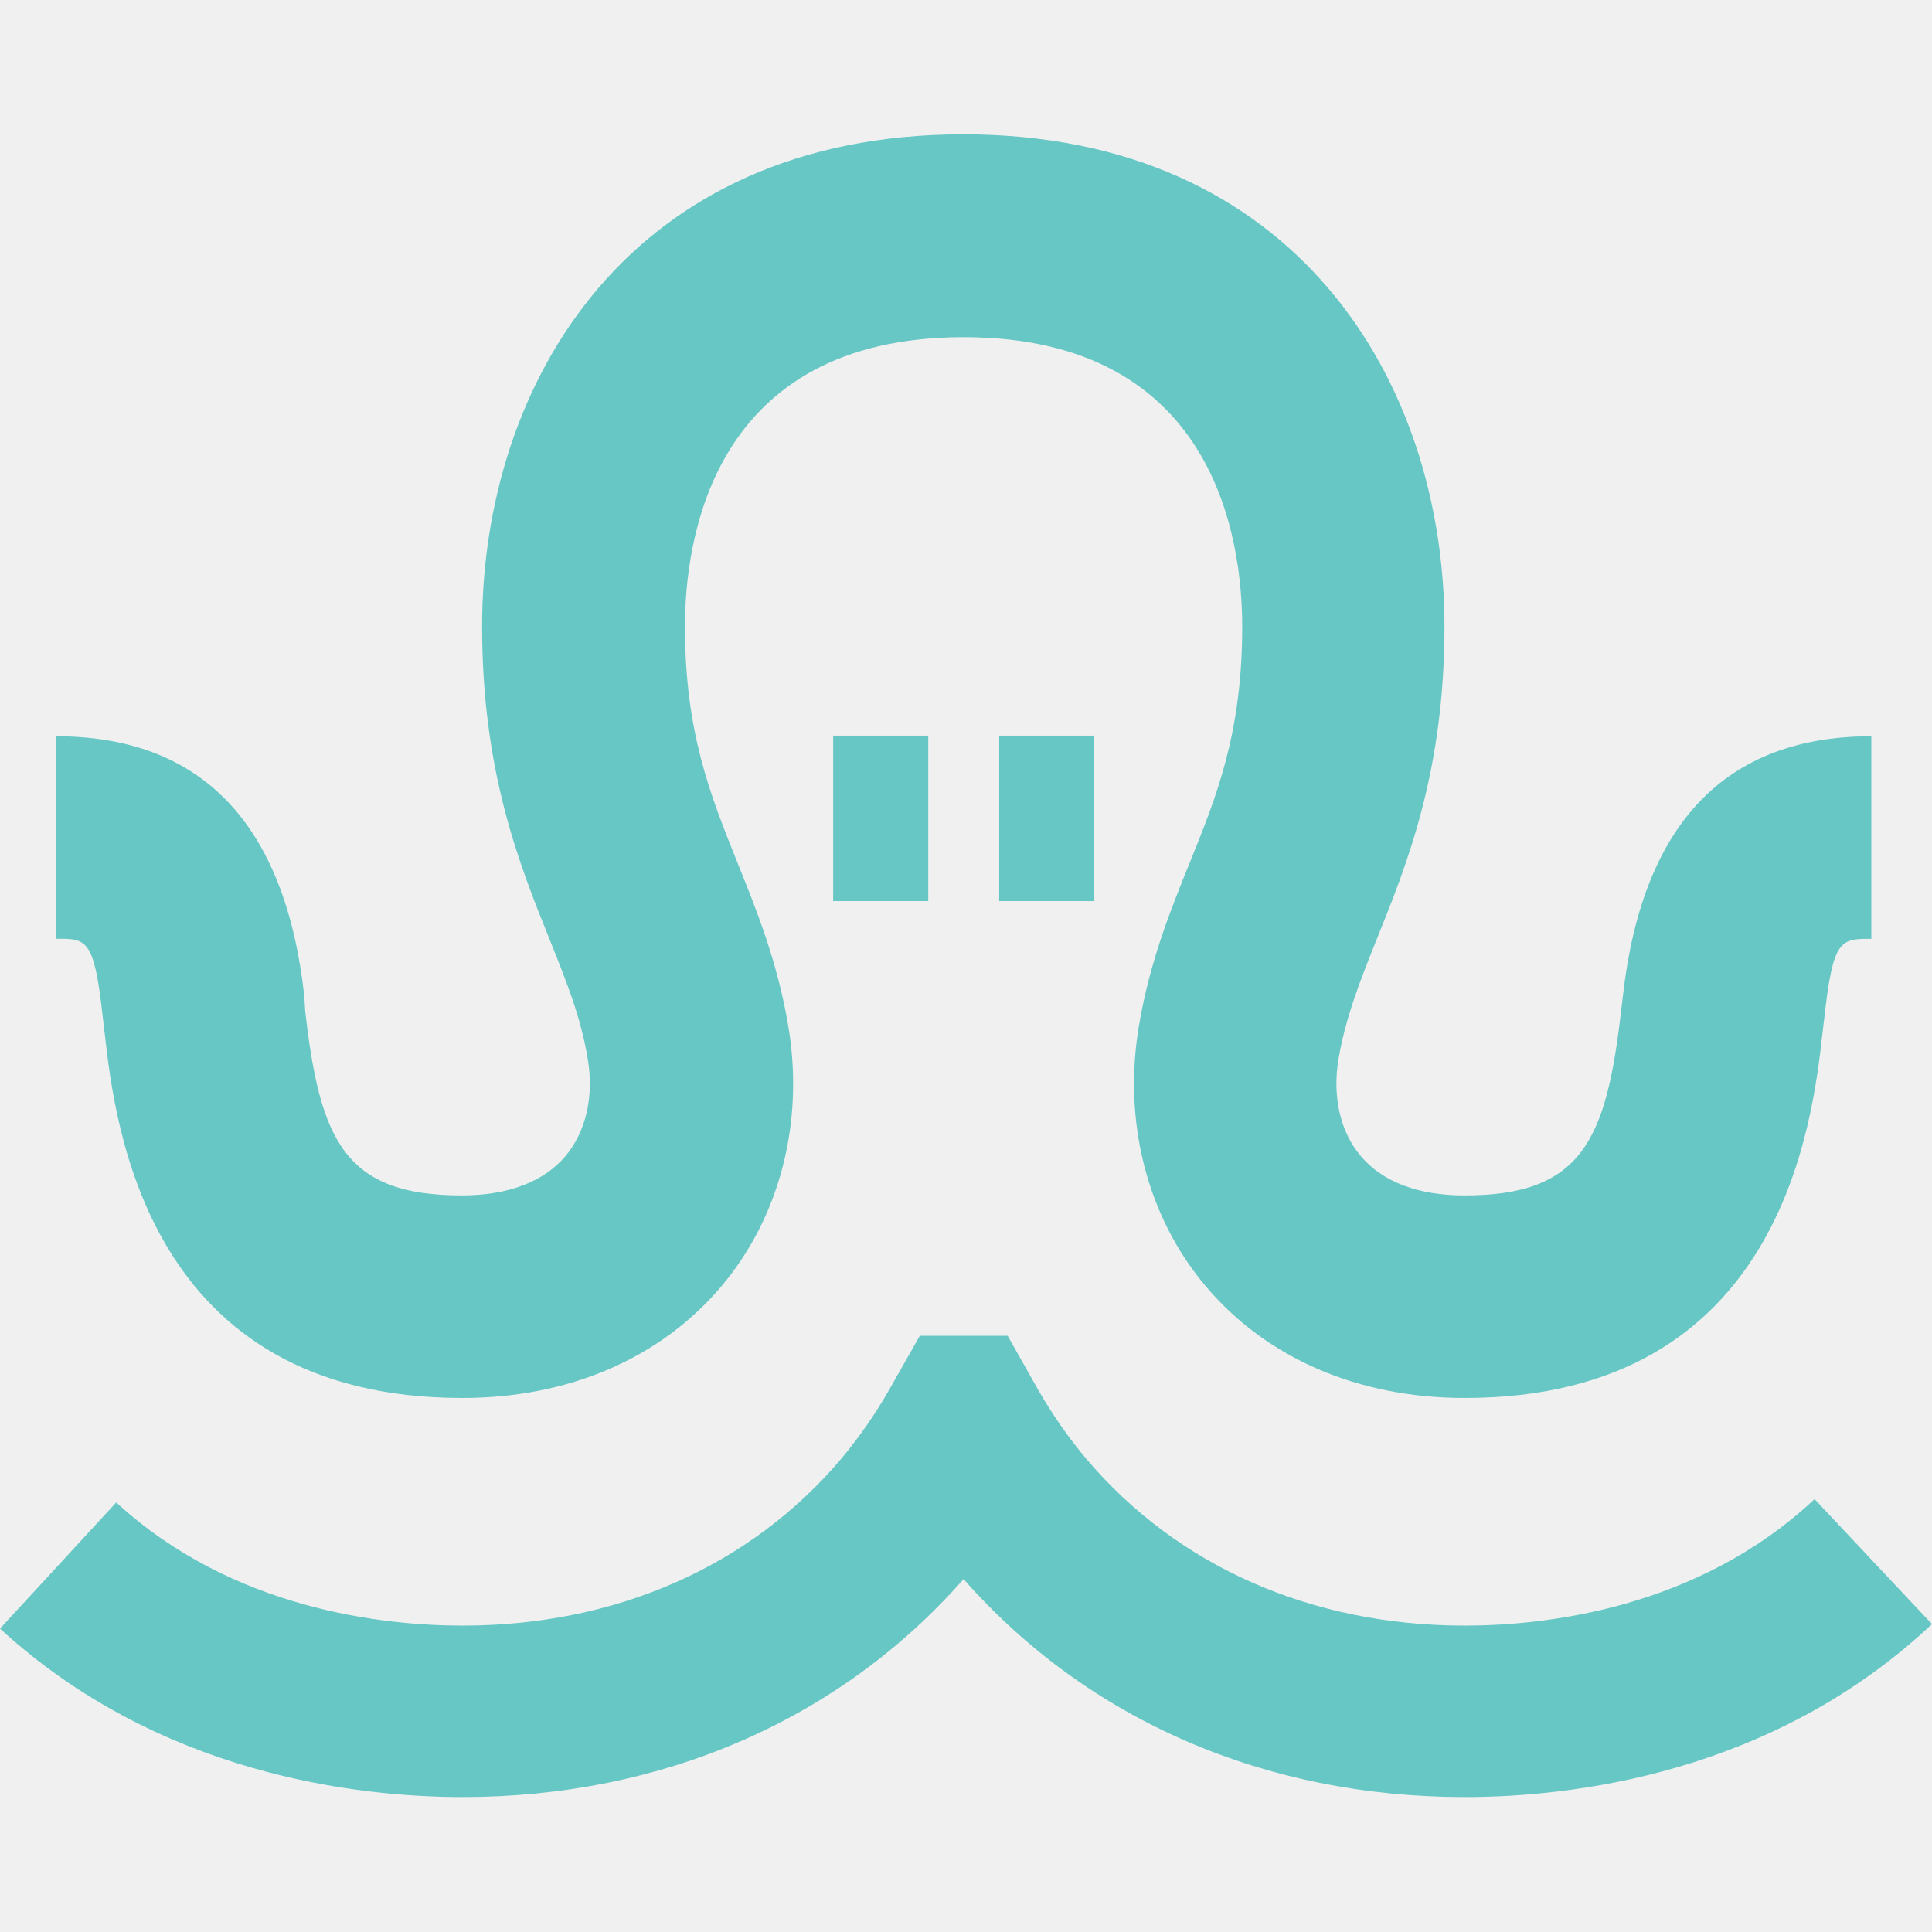
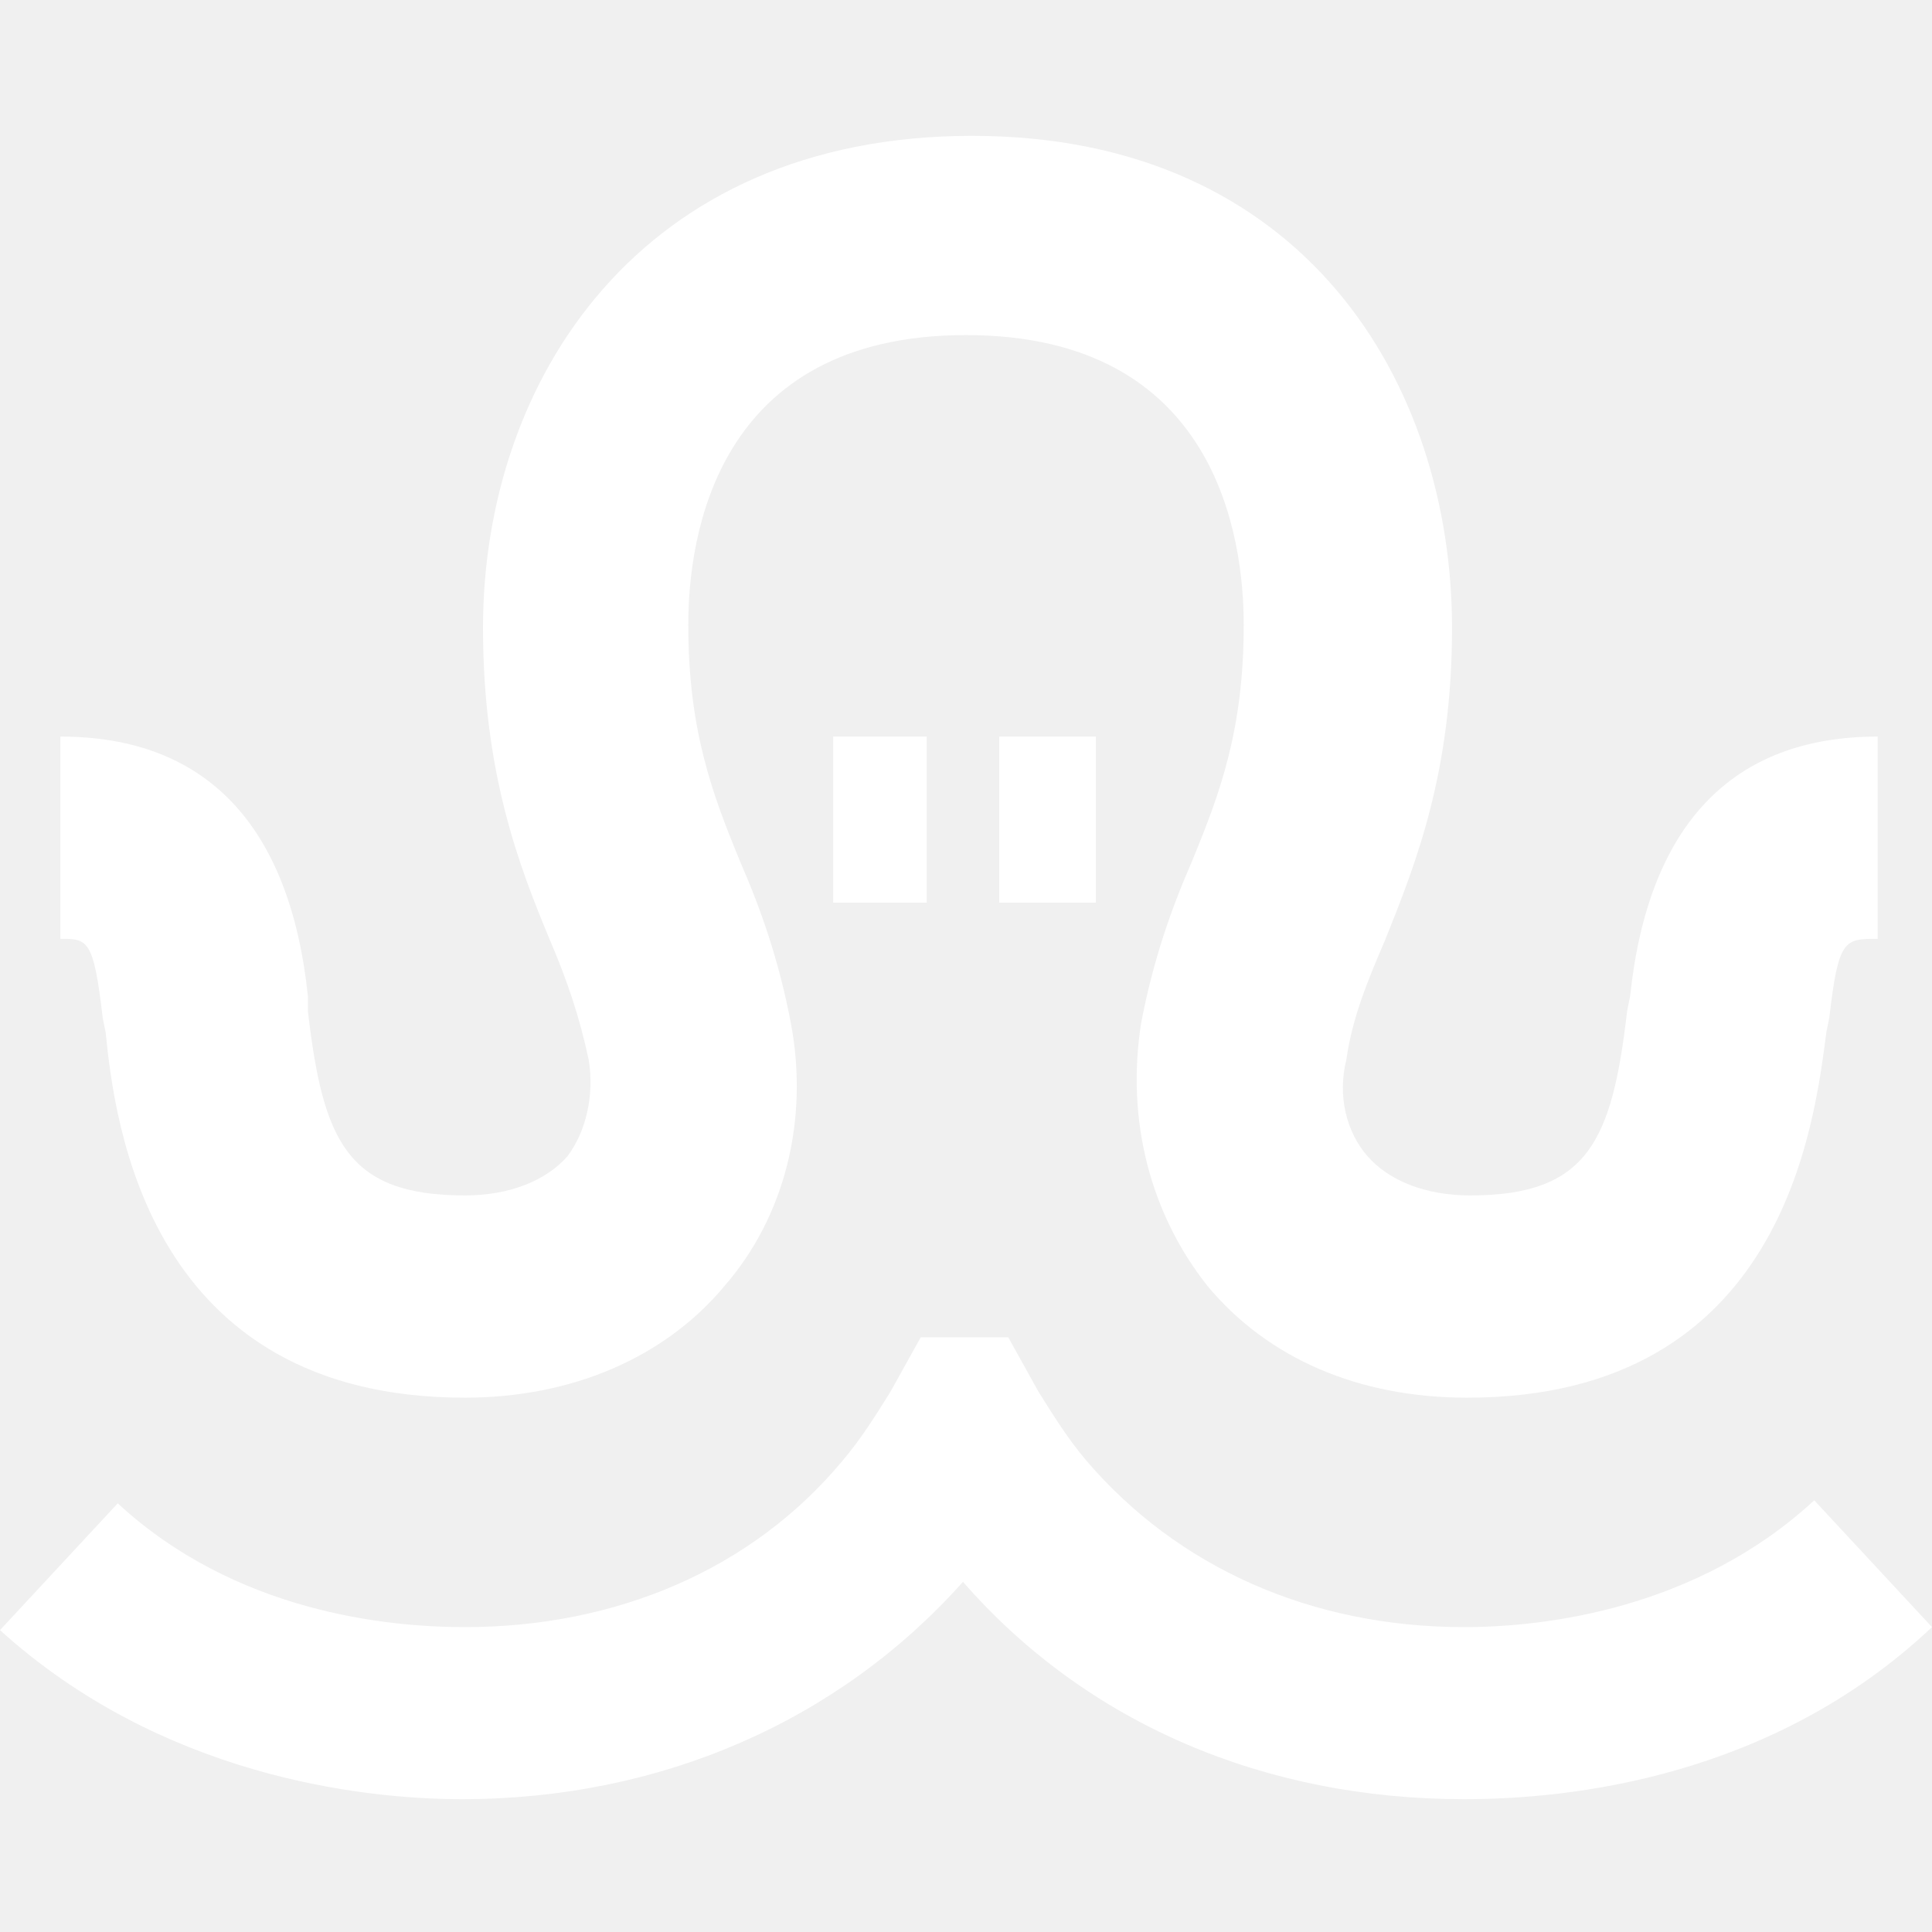
<svg xmlns="http://www.w3.org/2000/svg" version="1.1" id="Layer_1" x="0px" y="0px" viewBox="0 0 64 64" style="enable-background:new 0 0 64 64;" xml:space="preserve">
  <style type="text/css">
- 	.st0{fill:#67C7C5;}
+ 	.st0{fill:#FFFFFF;}
</style>
  <g>
-     <path class="st0" d="M3.41,33.74l0.06,0.51c0.34,2.98,1.37,12.06,11.85,12.06c3.51,0,6.55-1.31,8.56-3.68   c1.96-2.31,2.77-5.47,2.23-8.66c-0.36-2.11-1.03-3.78-1.68-5.39c-0.89-2.22-1.74-4.31-1.74-7.82c0-2.88,0.9-9.59,9.23-9.59   c8.33,0,9.23,6.7,9.23,9.59c0,3.51-0.84,5.6-1.74,7.82c-0.65,1.61-1.32,3.27-1.68,5.39c-0.54,3.19,0.27,6.35,2.23,8.66   c2.01,2.37,5.04,3.68,8.56,3.68c10.48,0,11.51-9.08,11.85-12.06l0.06-0.51c0.29-2.64,0.54-2.64,1.56-2.64v-6.71   c-4.83,0-7.59,2.9-8.23,8.61l-0.06,0.49c-0.49,4.31-1.32,6.11-5.19,6.11c-1.53,0-2.71-0.45-3.43-1.3c-0.68-0.8-0.95-1.97-0.74-3.22   c0.24-1.4,0.72-2.6,1.28-4c0.99-2.46,2.23-5.52,2.23-10.33c0-8.11-4.93-16.3-15.94-16.3c-11.01,0-15.94,8.18-15.94,16.3   c0,4.81,1.23,7.87,2.22,10.33c0.56,1.4,1.05,2.6,1.28,4c0.21,1.24-0.06,2.41-0.74,3.22c-0.72,0.85-1.91,1.3-3.43,1.3   c-3.87,0-4.7-1.8-5.19-6.11L10.08,33c-0.63-5.71-3.4-8.61-8.23-8.61v6.71C2.88,31.09,3.12,31.09,3.41,33.74z" />
-     <rect x="27.6" y="24.37" class="st0" width="3.15" height="5.48" />
-     <rect x="33.1" y="24.37" class="st0" width="3.15" height="5.48" />
-     <path class="st0" d="M60.11,49.66c-3.88,3.64-8.93,4.19-11.59,4.19c-5.07,0-9.52-1.96-12.54-5.53c-0.6-0.71-1.13-1.48-1.59-2.28   l-1.01-1.79h-2.91l-1.01,1.78c-0.46,0.81-1,1.58-1.59,2.29c-3.01,3.56-7.46,5.53-12.54,5.53c-2.63,0-7.62-0.53-11.48-4.08L0,53.95   c5.28,4.85,11.87,5.58,15.32,5.58c6.62,0,12.5-2.56,16.6-7.22c4.1,4.66,9.98,7.22,16.6,7.22c3.5,0,10.18-0.74,15.48-5.73   L60.11,49.66z" />
+     <path class="st0" d="M3.4,33.7l0.1,0.5c0.3,3,1.4,12.1,11.9,12.1c3.5,0,6.6-1.3,8.6-3.7c2-2.3,2.8-5.5,2.2-8.7   c-0.4-2.1-1-3.8-1.7-5.4c-0.9-2.2-1.7-4.3-1.7-7.8c0-2.9,0.9-9.6,9.2-9.6s9.2,6.7,9.2,9.6c0,3.5-0.8,5.6-1.7,7.8   c-0.7,1.6-1.3,3.3-1.7,5.4c-0.5,3.2,0.3,6.3,2.2,8.7c2,2.4,5,3.7,8.6,3.7c10.5,0,11.5-9.1,11.9-12.1l0.1-0.5   c0.3-2.6,0.5-2.6,1.6-2.6v-6.7c-4.8,0-7.6,2.9-8.2,8.6l-0.1,0.5c-0.5,4.3-1.3,6.1-5.2,6.1c-1.5,0-2.7-0.5-3.4-1.3   c-0.7-0.8-1-2-0.7-3.2c0.2-1.4,0.7-2.6,1.3-4c1-2.5,2.2-5.5,2.2-10.3c0-8.1-4.9-16.3-15.9-16.3S16,12.6,16,20.8   c0,4.8,1.2,7.9,2.2,10.3c0.6,1.4,1,2.6,1.3,4c0.2,1.2-0.1,2.4-0.7,3.2c-0.7,0.8-1.9,1.3-3.4,1.3c-3.9,0-4.7-1.8-5.2-6.1l0-0.5   c-0.6-5.7-3.4-8.6-8.2-8.6v6.7C2.9,31.1,3.1,31.1,3.4,33.7z" />
+     <rect x="27.6" y="24.4" class="st0" width="3.1" height="5.5" />
+     <rect x="33.1" y="24.4" class="st0" width="3.2" height="5.5" />
+     <path class="st0" d="M60.1,49.7c-3.9,3.6-8.9,4.2-11.6,4.2c-5.1,0-9.5-2-12.5-5.5c-0.6-0.7-1.1-1.5-1.6-2.3l-1-1.8h-2.9l-1,1.8   c-0.5,0.8-1,1.6-1.6,2.3c-3,3.6-7.5,5.5-12.5,5.5c-2.6,0-7.6-0.5-11.5-4.1L0,54c5.3,4.8,11.9,5.6,15.3,5.6c6.6,0,12.5-2.6,16.6-7.2   c4.1,4.7,10,7.2,16.6,7.2c3.5,0,10.2-0.7,15.5-5.7L60.1,49.7z" />
  </g>
</svg>
